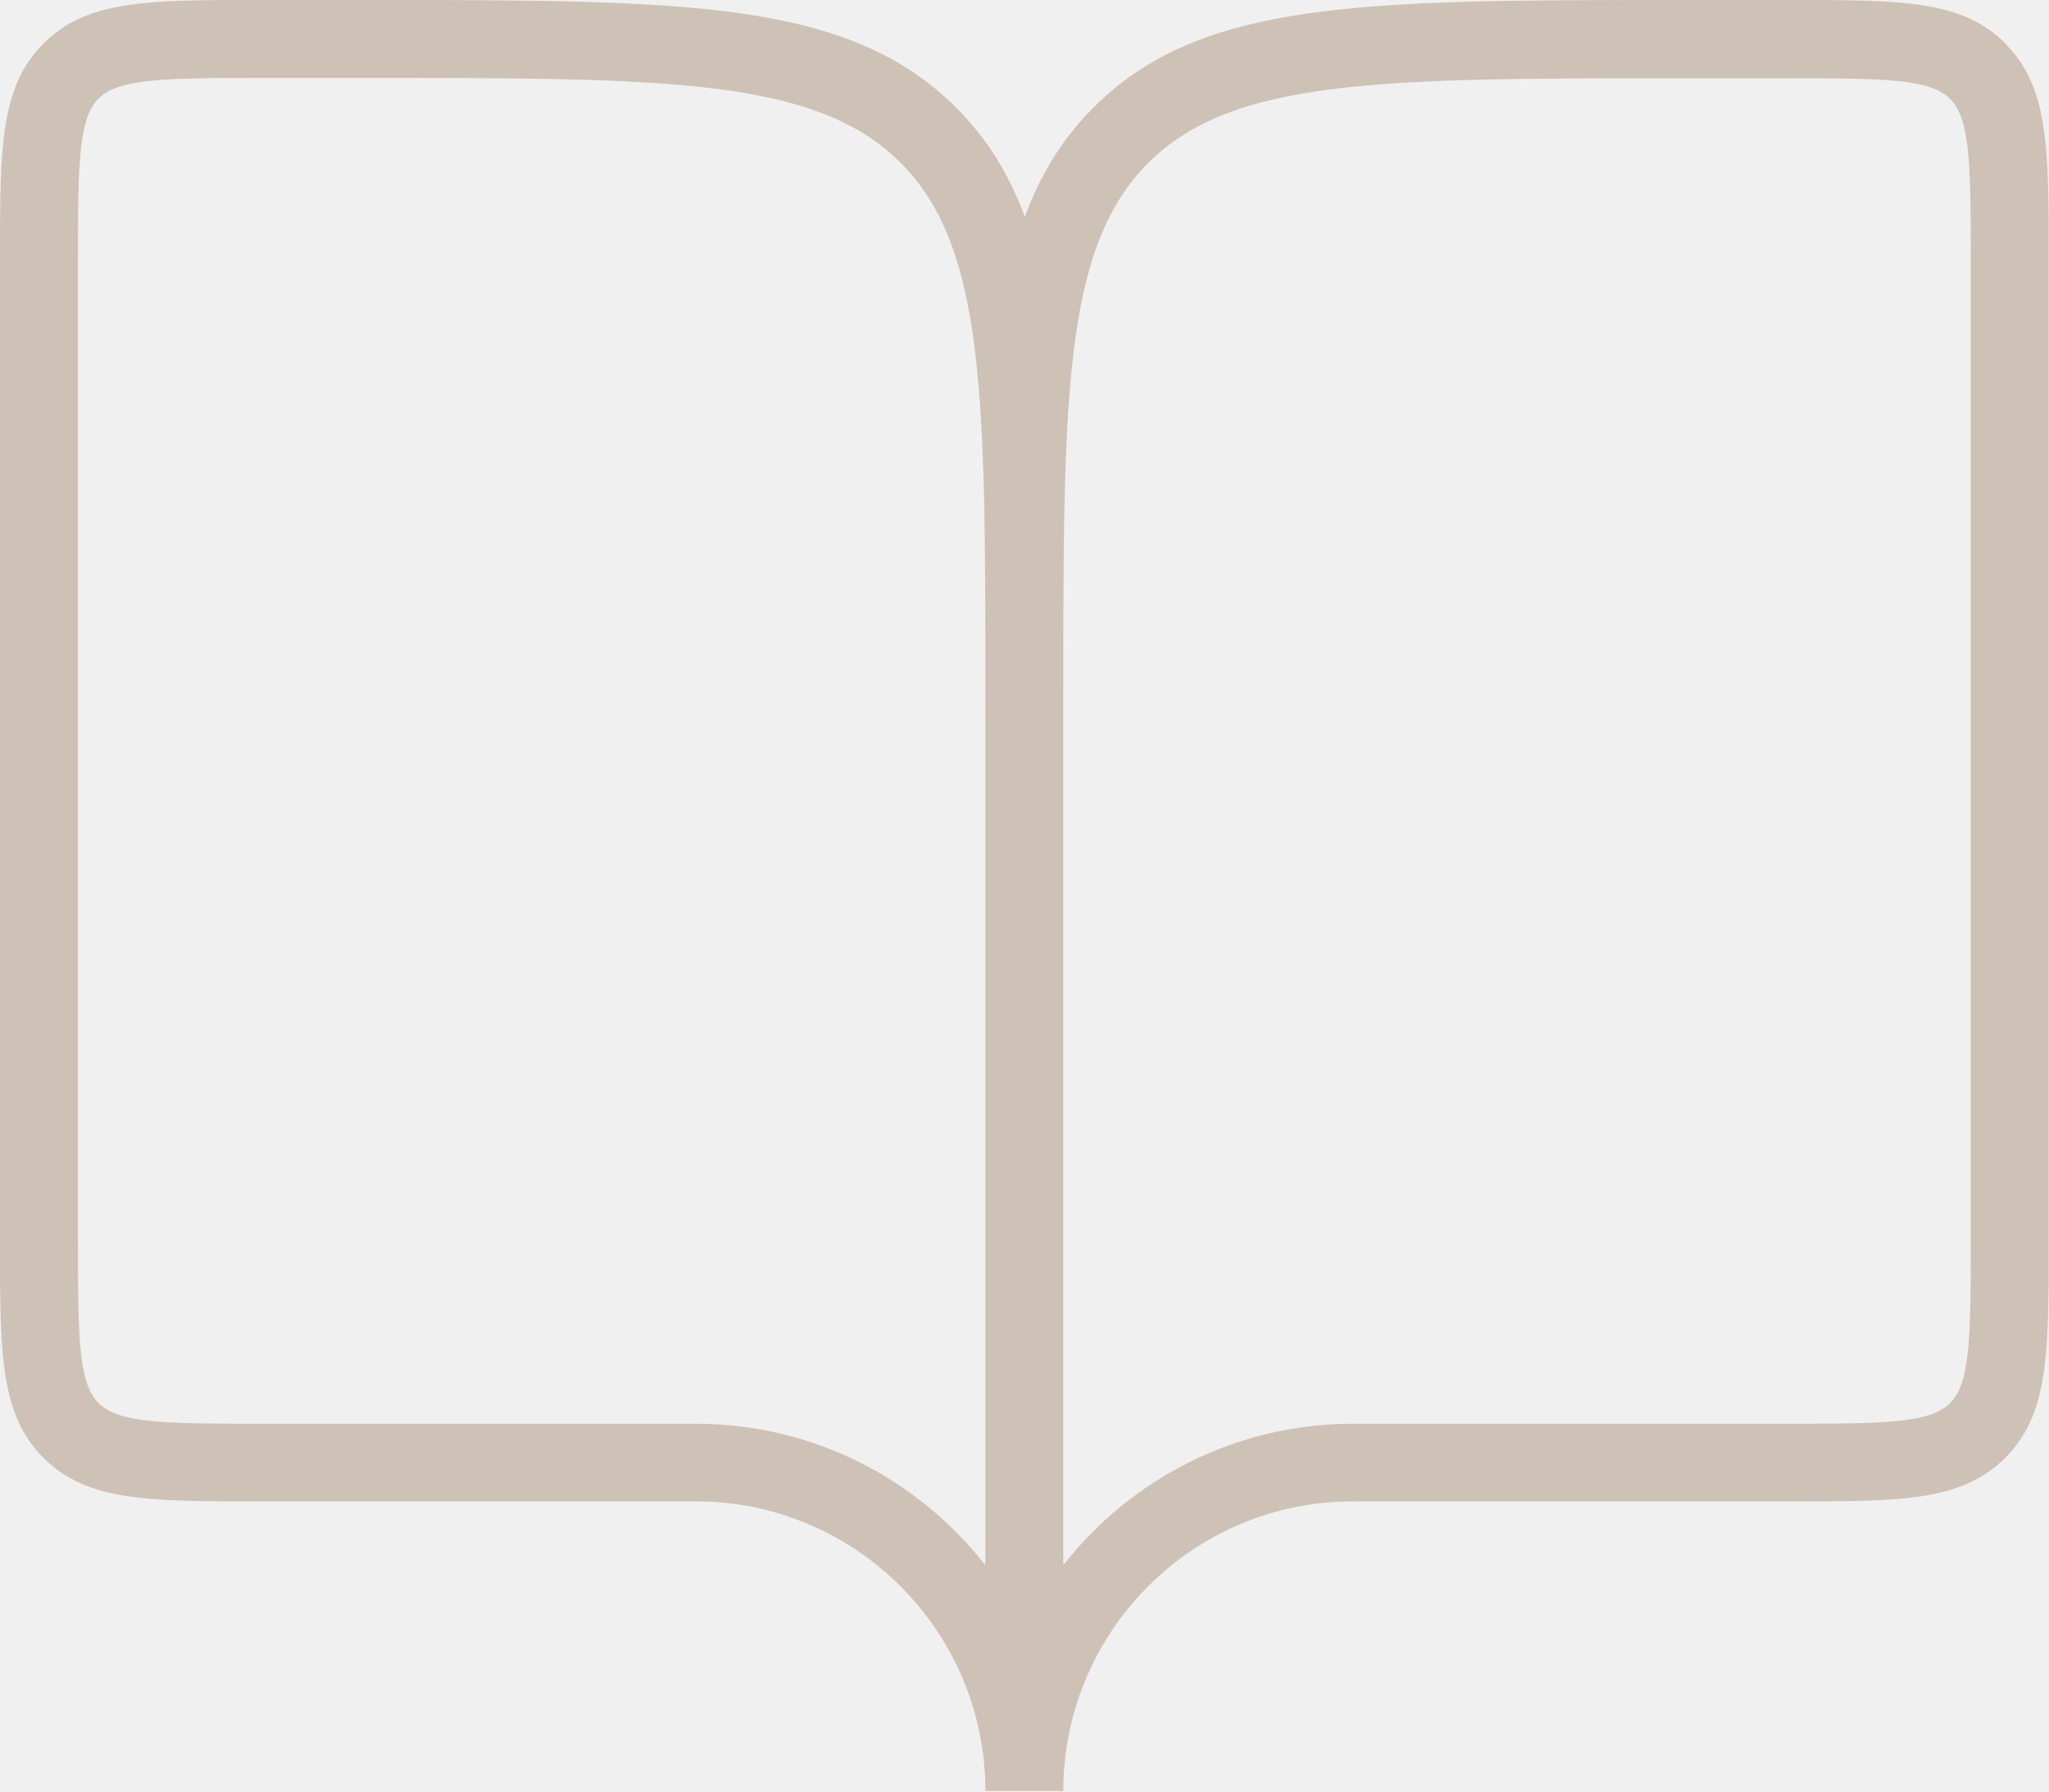
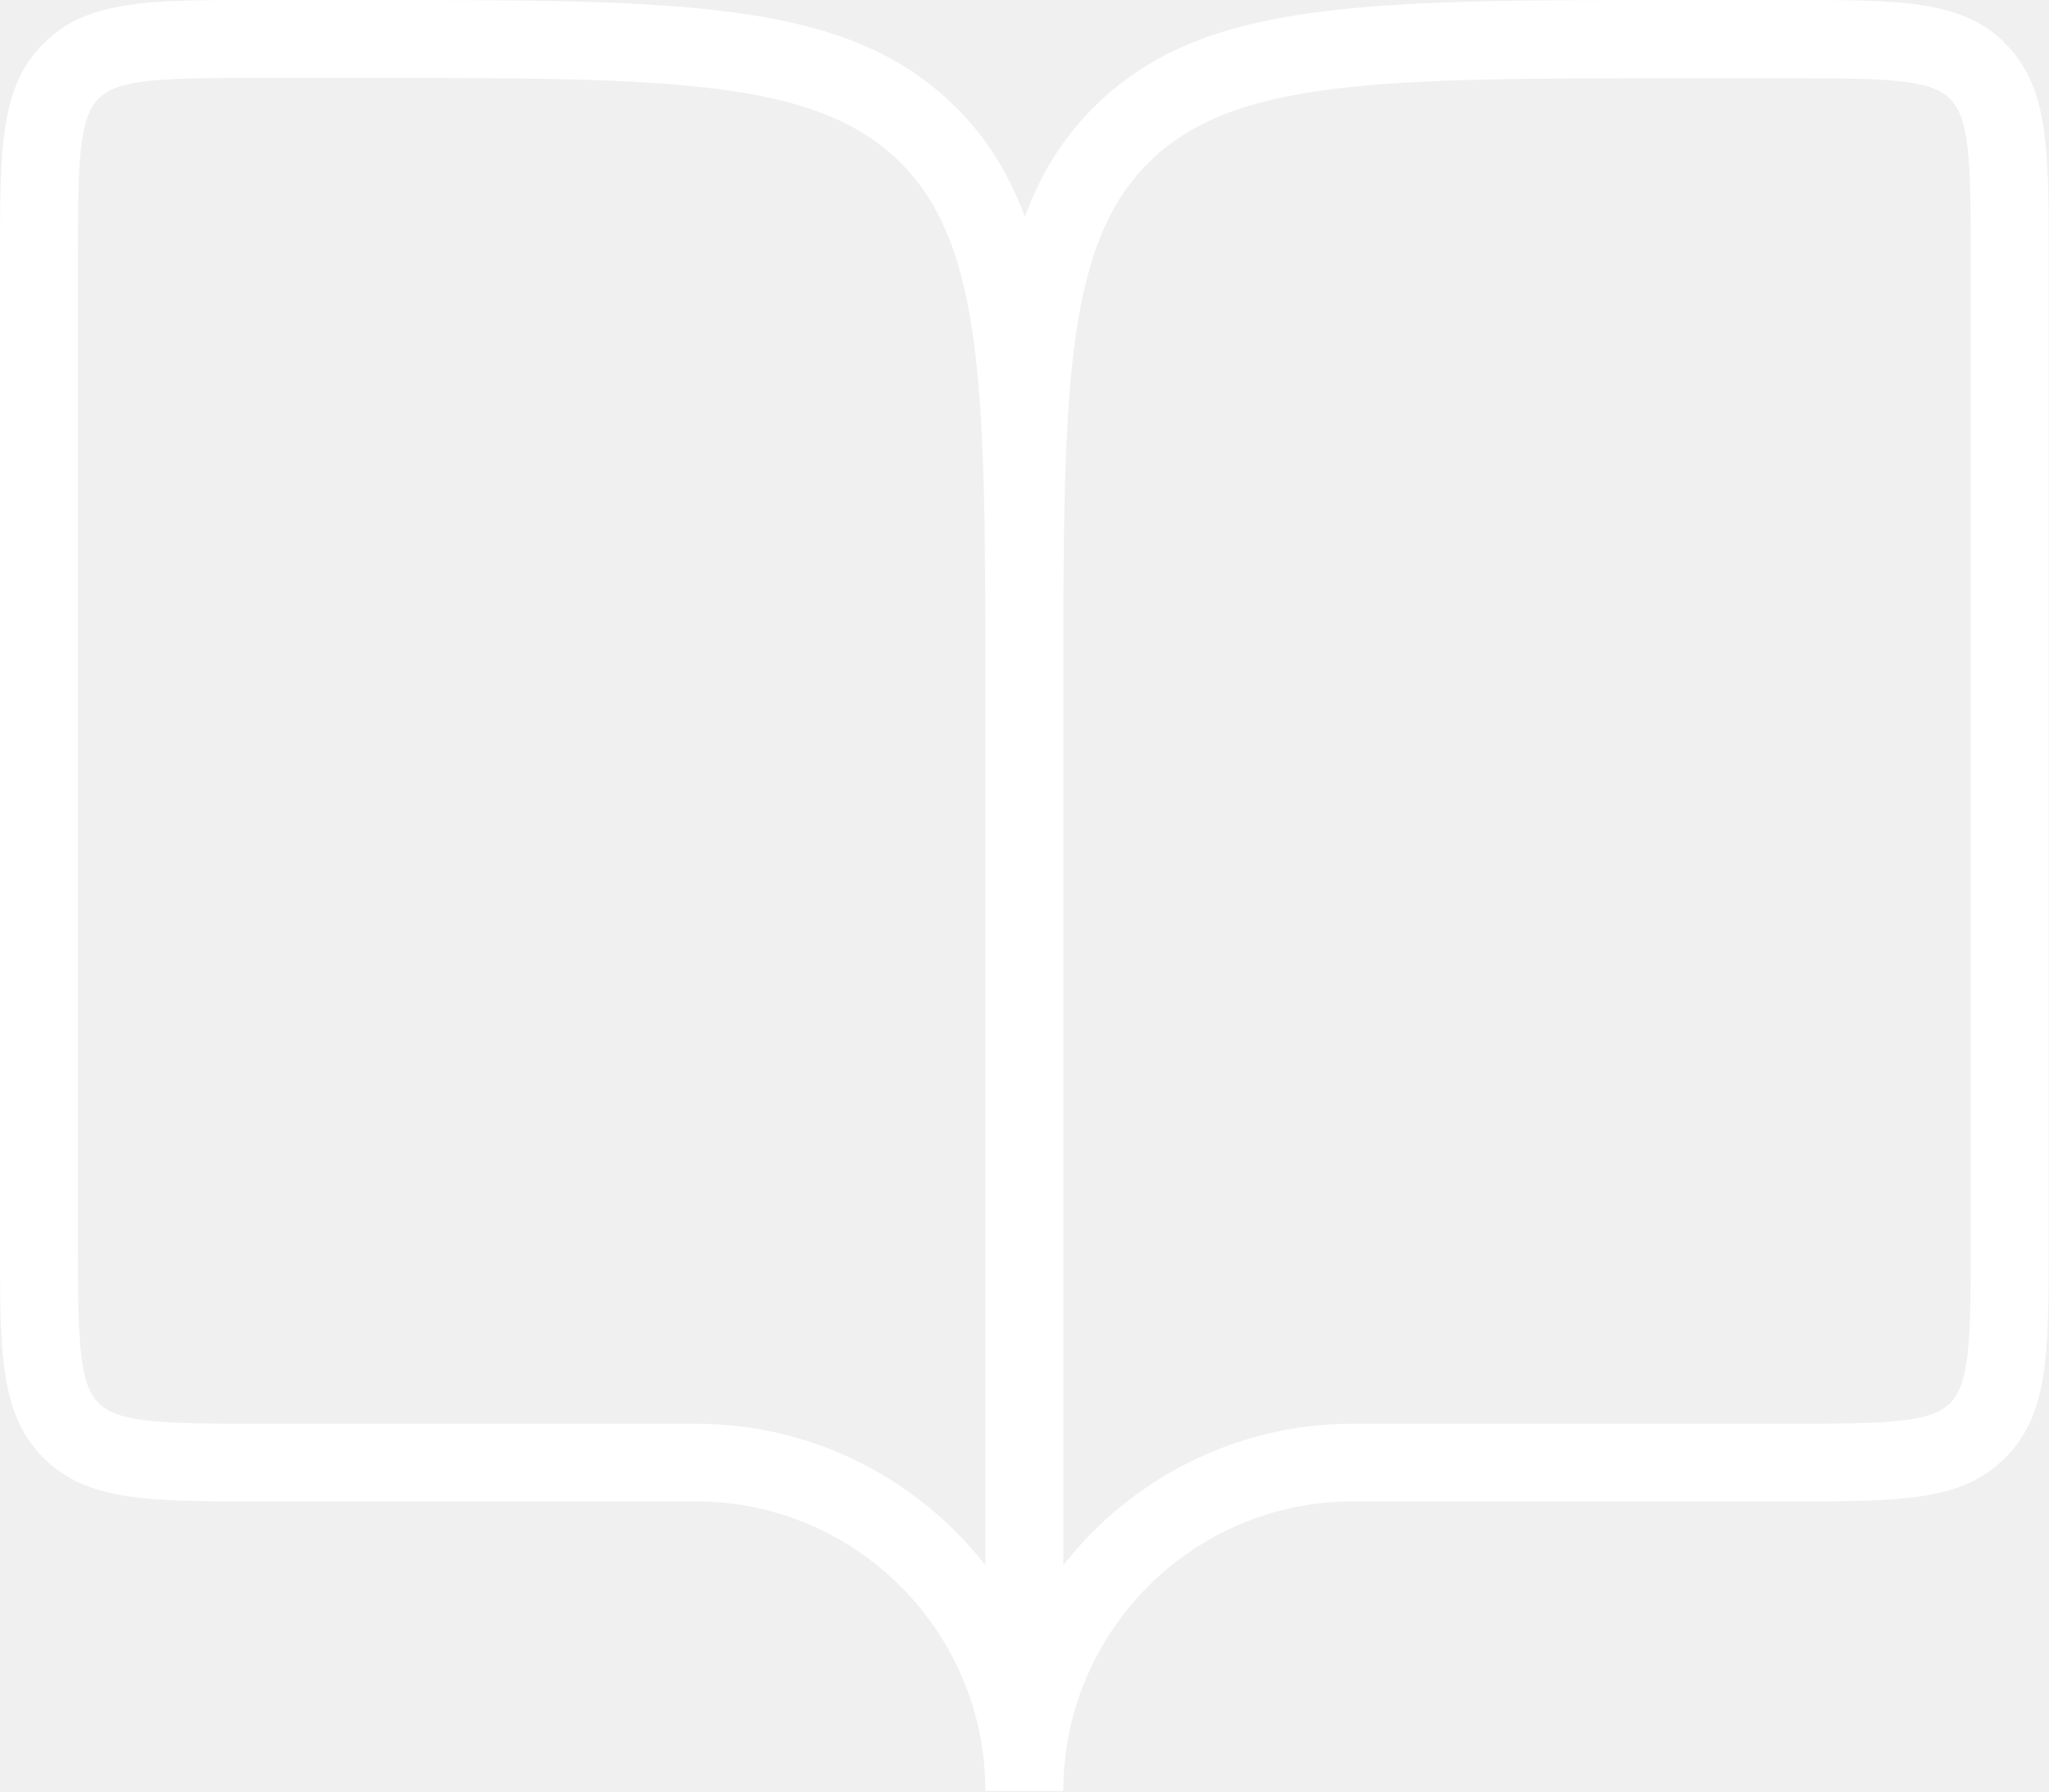
<svg xmlns="http://www.w3.org/2000/svg" id="Capa_2" viewBox="0 0 65.48 57.23">
  <defs>
    <style>
      .cls-1 {
-         fill: #cec1b5;
+         fill: #fff;
      }
    </style>
  </defs>
  <g id="Capa_1-2">
    <path class="cls-1" d="m64.09,1.39c-1.39-1.39-3.33-1.39-6.85-1.39h-3.5c-10.23,0-15.36,0-18.8,3.44-.99.99-1.69,2.13-2.19,3.49-.5-1.36-1.2-2.5-2.19-3.49C27.1,0,21.97,0,11.74,0h-3.5C4.72,0,2.78,0,1.39,1.39c-1.39,1.39-1.39,3.33-1.39,6.85v31.49c0,3.52,0,5.46,1.39,6.85,1.39,1.39,3.33,1.39,6.85,1.39h14c5.1,0,9.25,4.15,9.25,9.25h2.49c0-5.1,4.15-9.25,9.25-9.25h14c3.52,0,5.46,0,6.85-1.39s1.39-3.33,1.39-6.85V8.24c0-3.52,0-5.46-1.39-6.85ZM31.49,50.01c-2.15-2.75-5.5-4.52-9.25-4.52h-14c-3.07,0-4.46-.03-5.09-.66-.63-.63-.66-2.02-.66-5.09V8.24c0-3.07.03-4.46.66-5.09.63-.63,2.02-.66,5.09-.66h3.5c9.54,0,14.33,0,17.04,2.71,2.71,2.71,2.71,7.5,2.71,17.04v27.76Zm31.49-10.27c0,3.07-.03,4.46-.66,5.09-.63.63-2.02.66-5.09.66h-14c-3.75,0-7.1,1.77-9.25,4.52v-27.76c0-9.54,0-14.33,2.71-17.04,2.71-2.71,7.5-2.71,17.04-2.71h3.5c3.07,0,4.46.03,5.09.66.63.63.66,2.02.66,5.09v31.49Z" />
  </g>
</svg>
